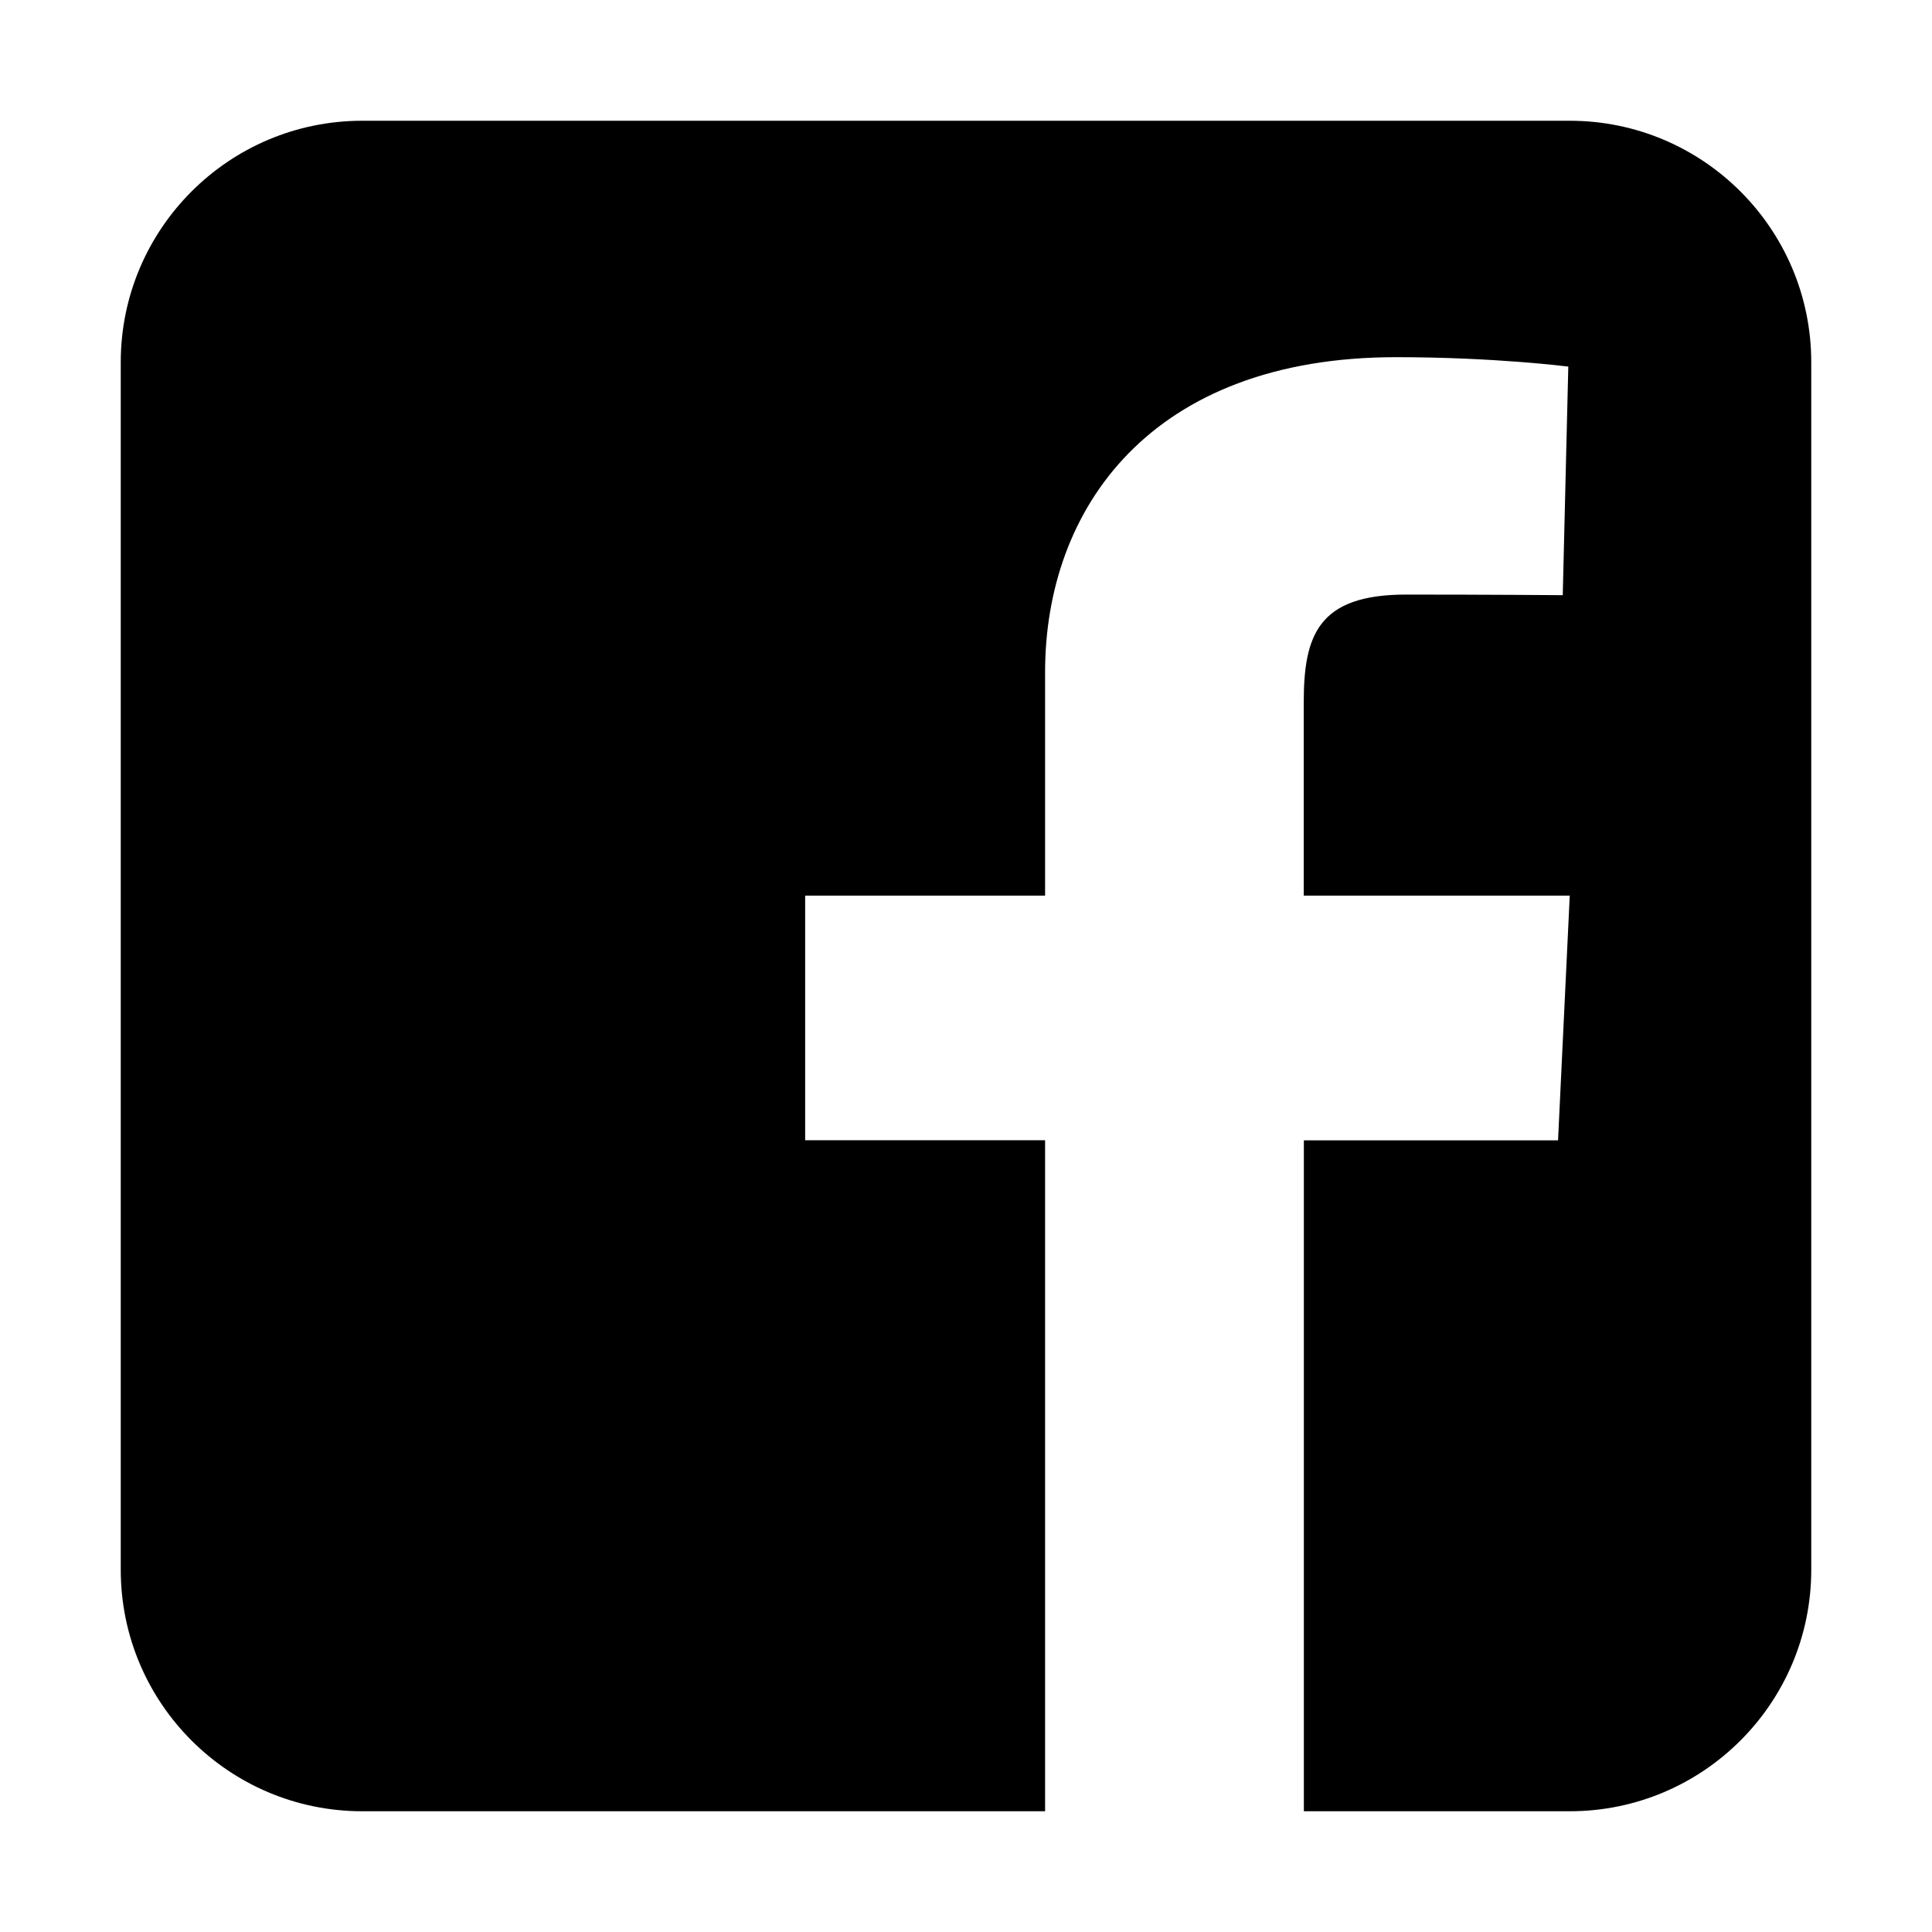
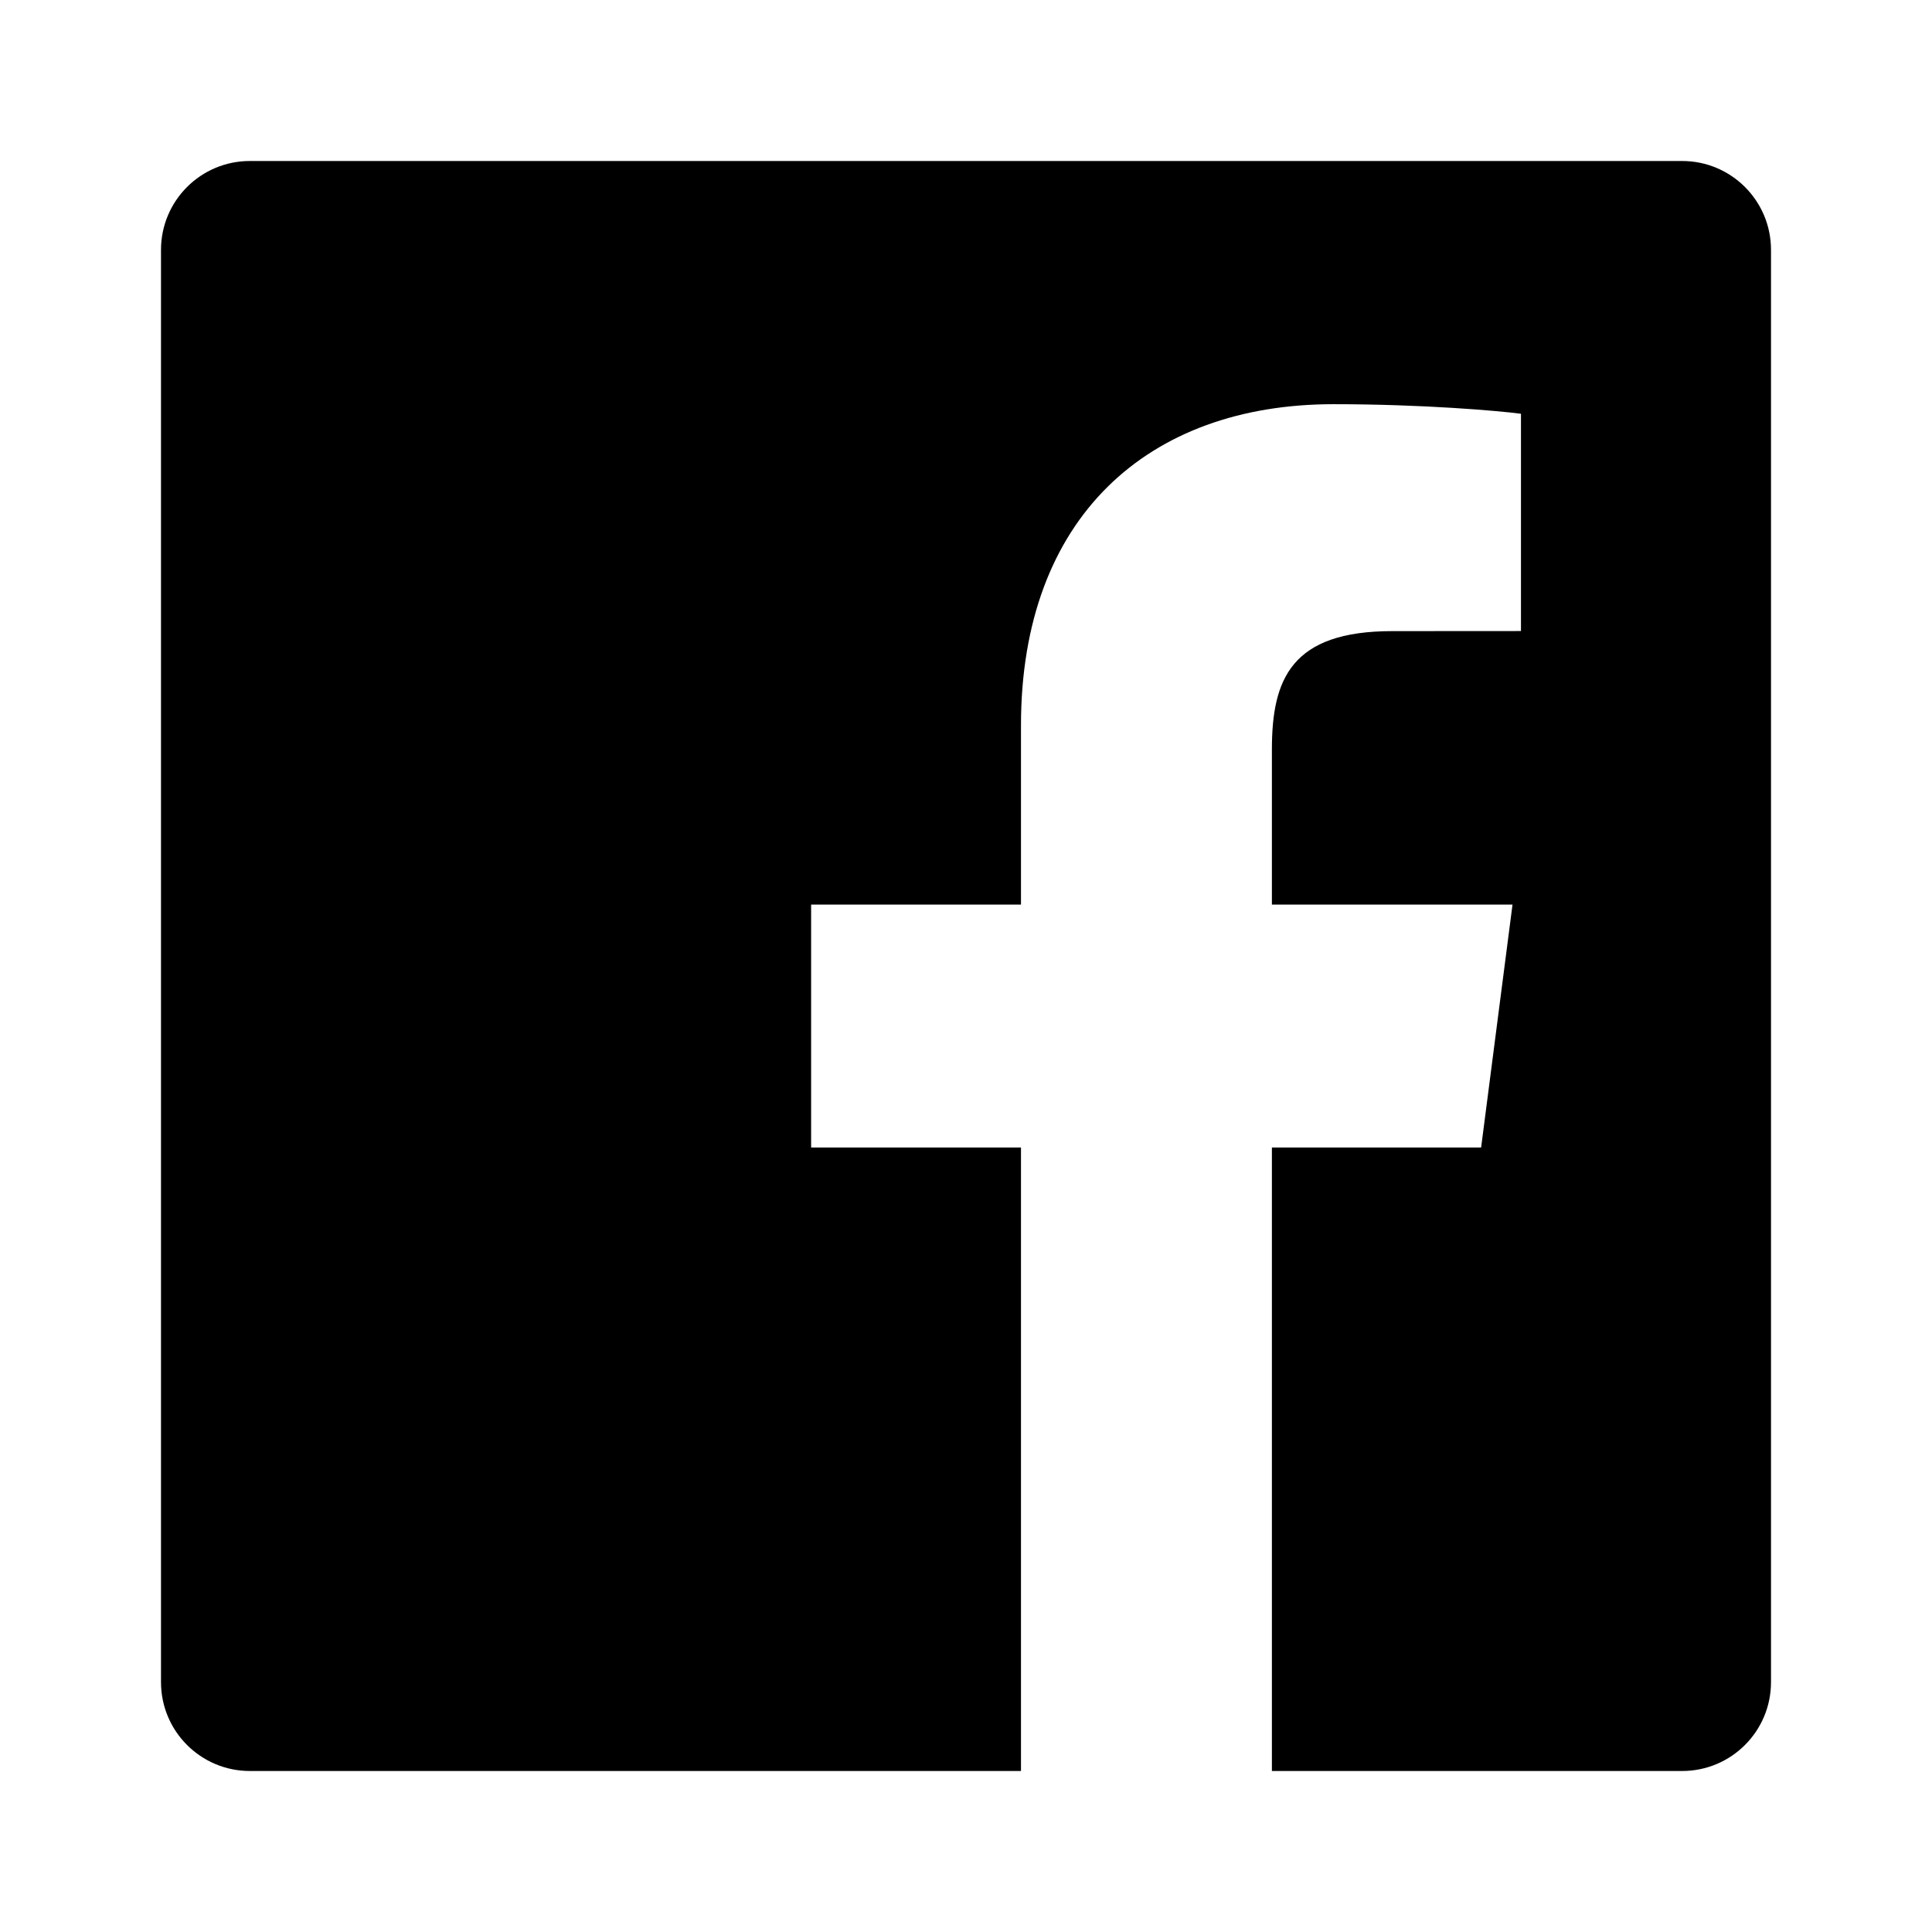
- <svg xmlns="http://www.w3.org/2000/svg" version="1.1" id="Layer_4" x="0px" y="0px" width="16px" height="16px" viewBox="0 0 16 16" style="enable-background:new 0 0 16 16;" xml:space="preserve">
-   <path style="fill:#000000;" d="M13,1H3C1.896,1,1,1.896,1,3v10c0,1.104,0.896,2,2,2h5.655V9.443H6.668V7.417h1.987  c0,0,0-0.948,0-1.85c0-1.36,0.879-2.609,2.907-2.609c0.819,0,1.426,0.078,1.426,0.078l-0.046,1.893c0,0-0.62-0.005-1.297-0.005  c-0.729,0-0.848,0.337-0.848,0.894c0,0.06,0,0.086,0,0.094v0.002v1.503H13l-0.097,2.027h-2.105V15H13c1.104,0,2-0.896,2-2V3  C15,1.896,14.104,1,13,1z" />
+ <svg xmlns="http://www.w3.org/2000/svg" width="24px" height="24px" viewBox="0 0 24 24" version="1.1">
+   <defs />
+   <g id="Page-1" stroke="none" stroke-width="1" fill="none" fill-rule="evenodd">
+     <g id="icons" transform="translate(-120, -206)" fill="#000000">
+       <g id="facebook" transform="translate(115, 206)">
+         <path d="M25.896,2 L8.104,2 C7.494,2 7,2.494 7,3.104 L7,20.896 C7,21.506 7.494,22 8.104,22 L17.683,22 L17.683,14.255 L15.076,14.255 L15.076,11.237 L17.683,11.237 L17.683,9.011 C17.683,6.427 19.26,5.021 21.565,5.021 C22.669,5.021 23.617,5.103 23.894,5.14 L23.894,7.839 L22.296,7.84 C21.042,7.84 20.8,8.435 20.8,9.309 L20.8,11.237 L23.789,11.237 L23.399,14.255 L20.8,14.255 L20.8,22 L25.896,22 C26.506,22 27,21.506 27,20.896 L27,3.104 C27,2.494 26.506,2 25.896,2" id="icon" />
+       </g>
+     </g>
+   </g>
</svg>
